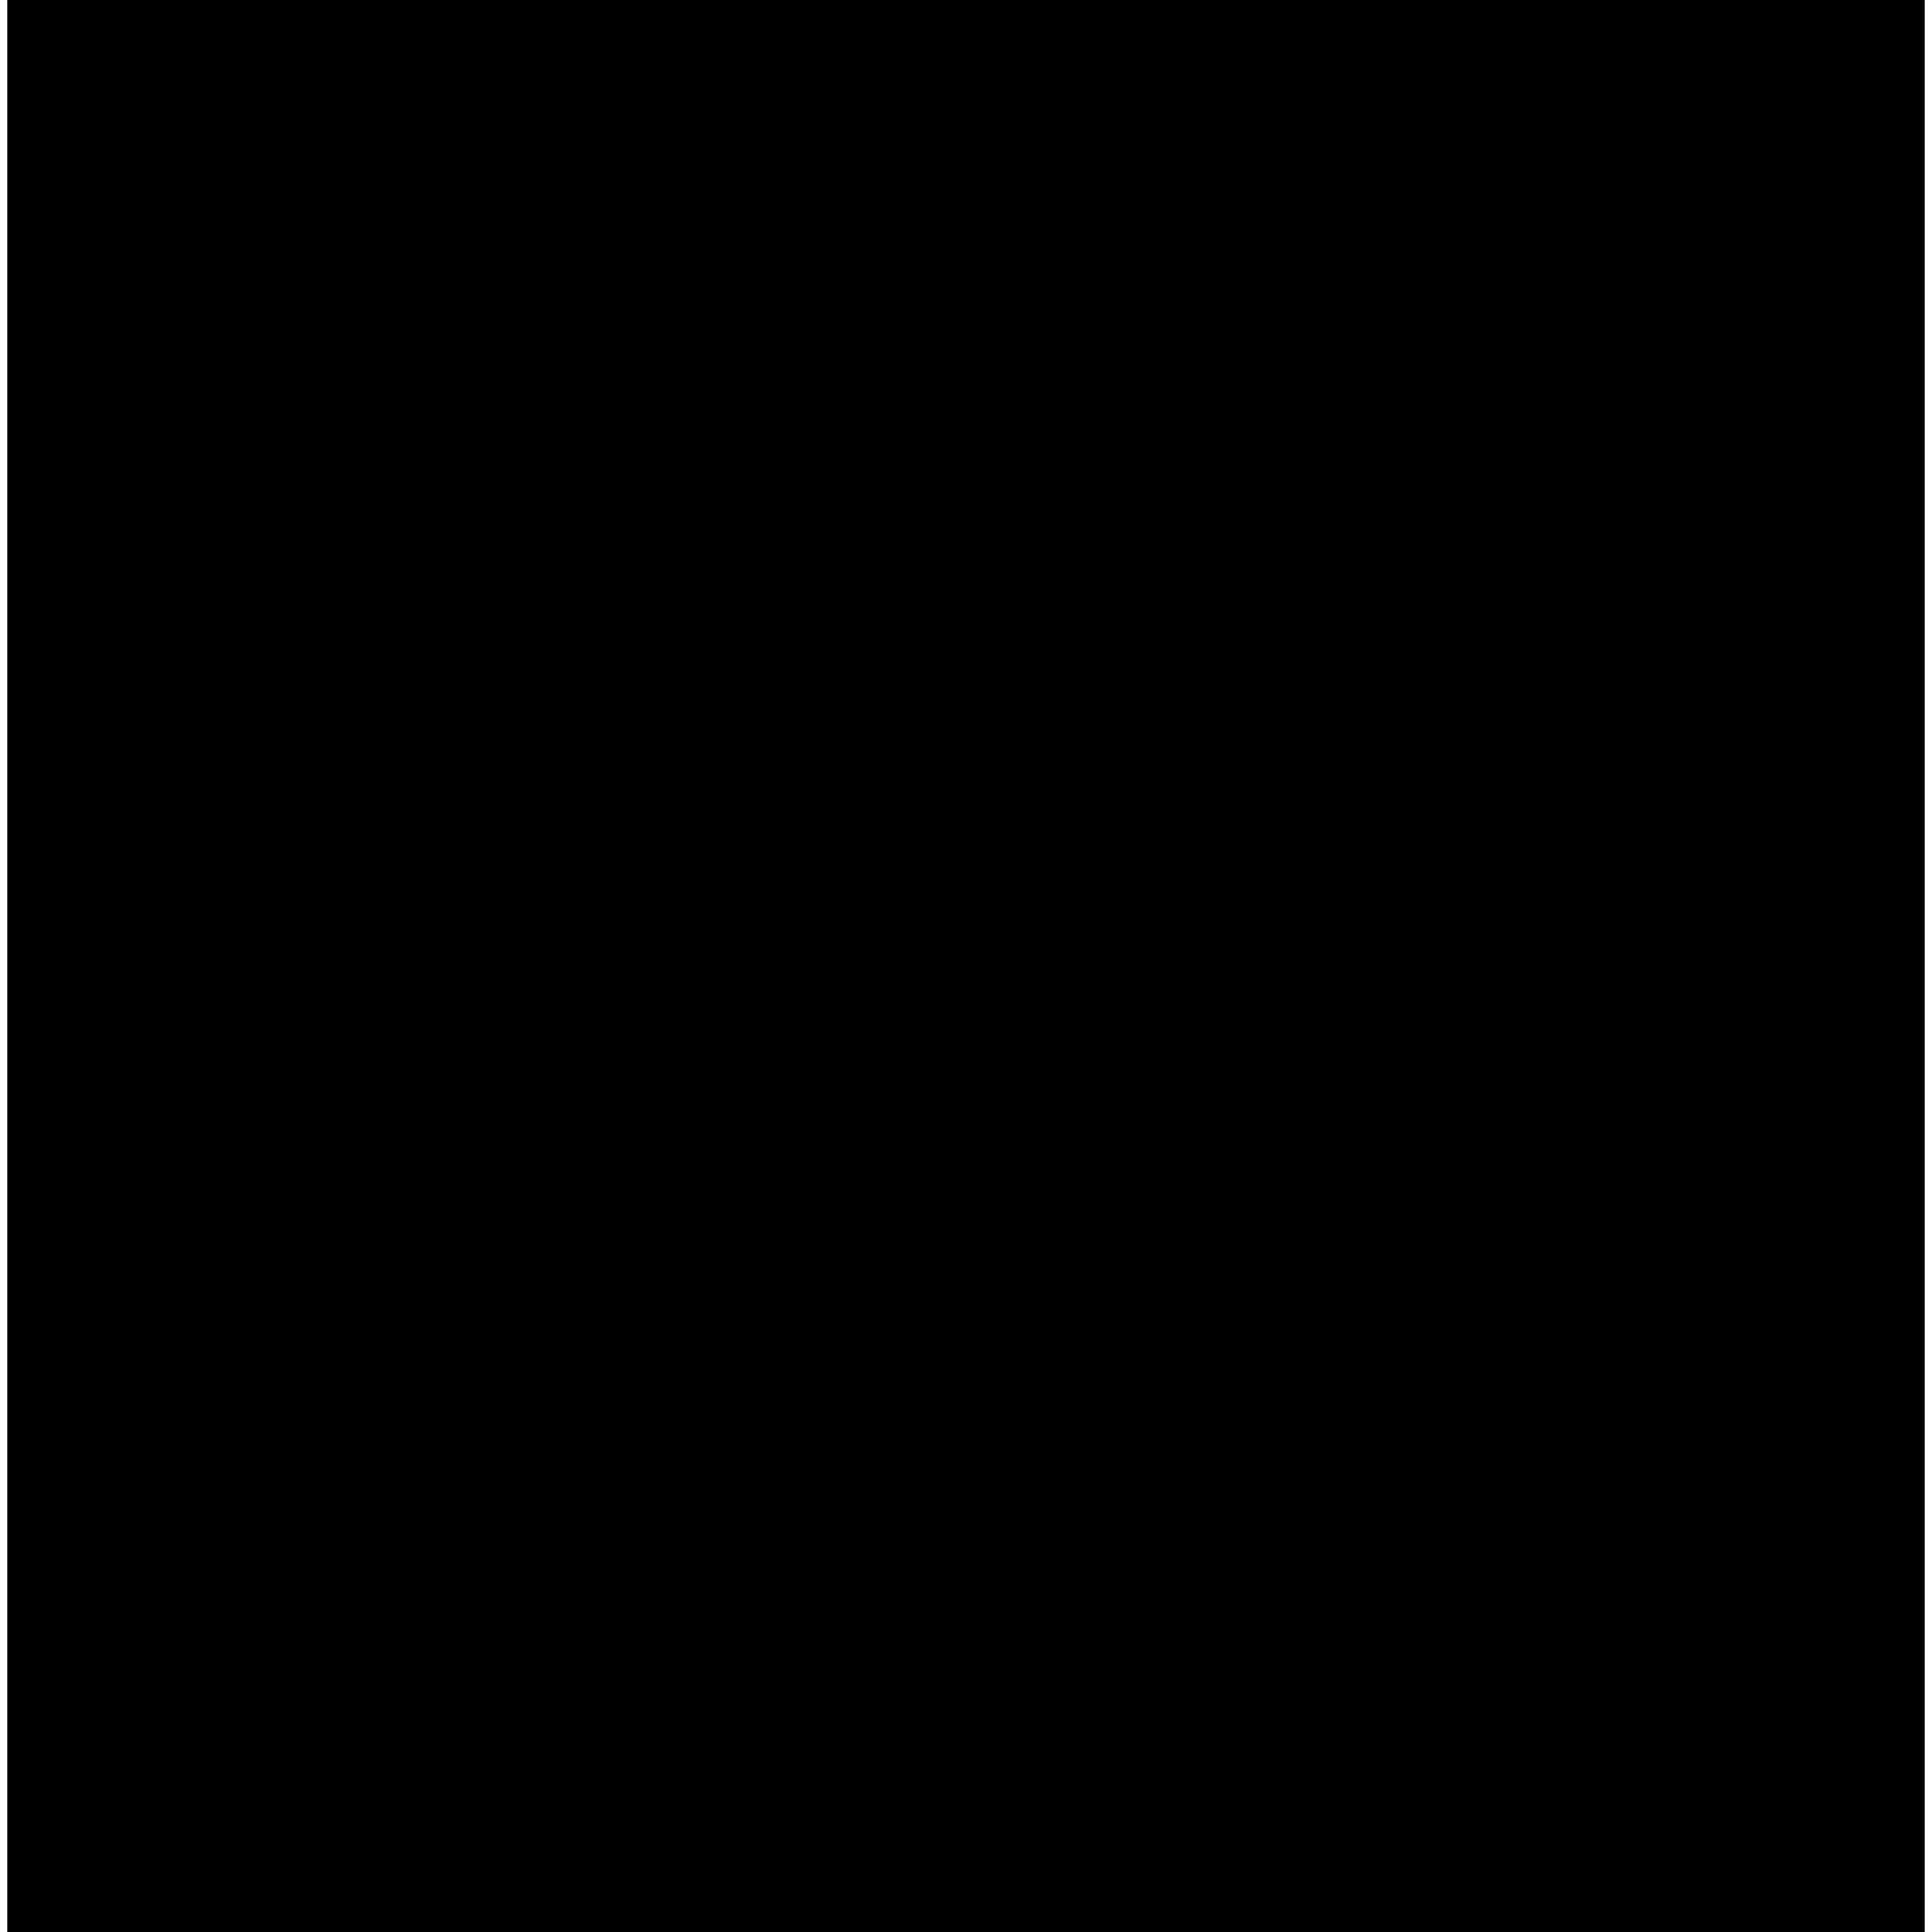
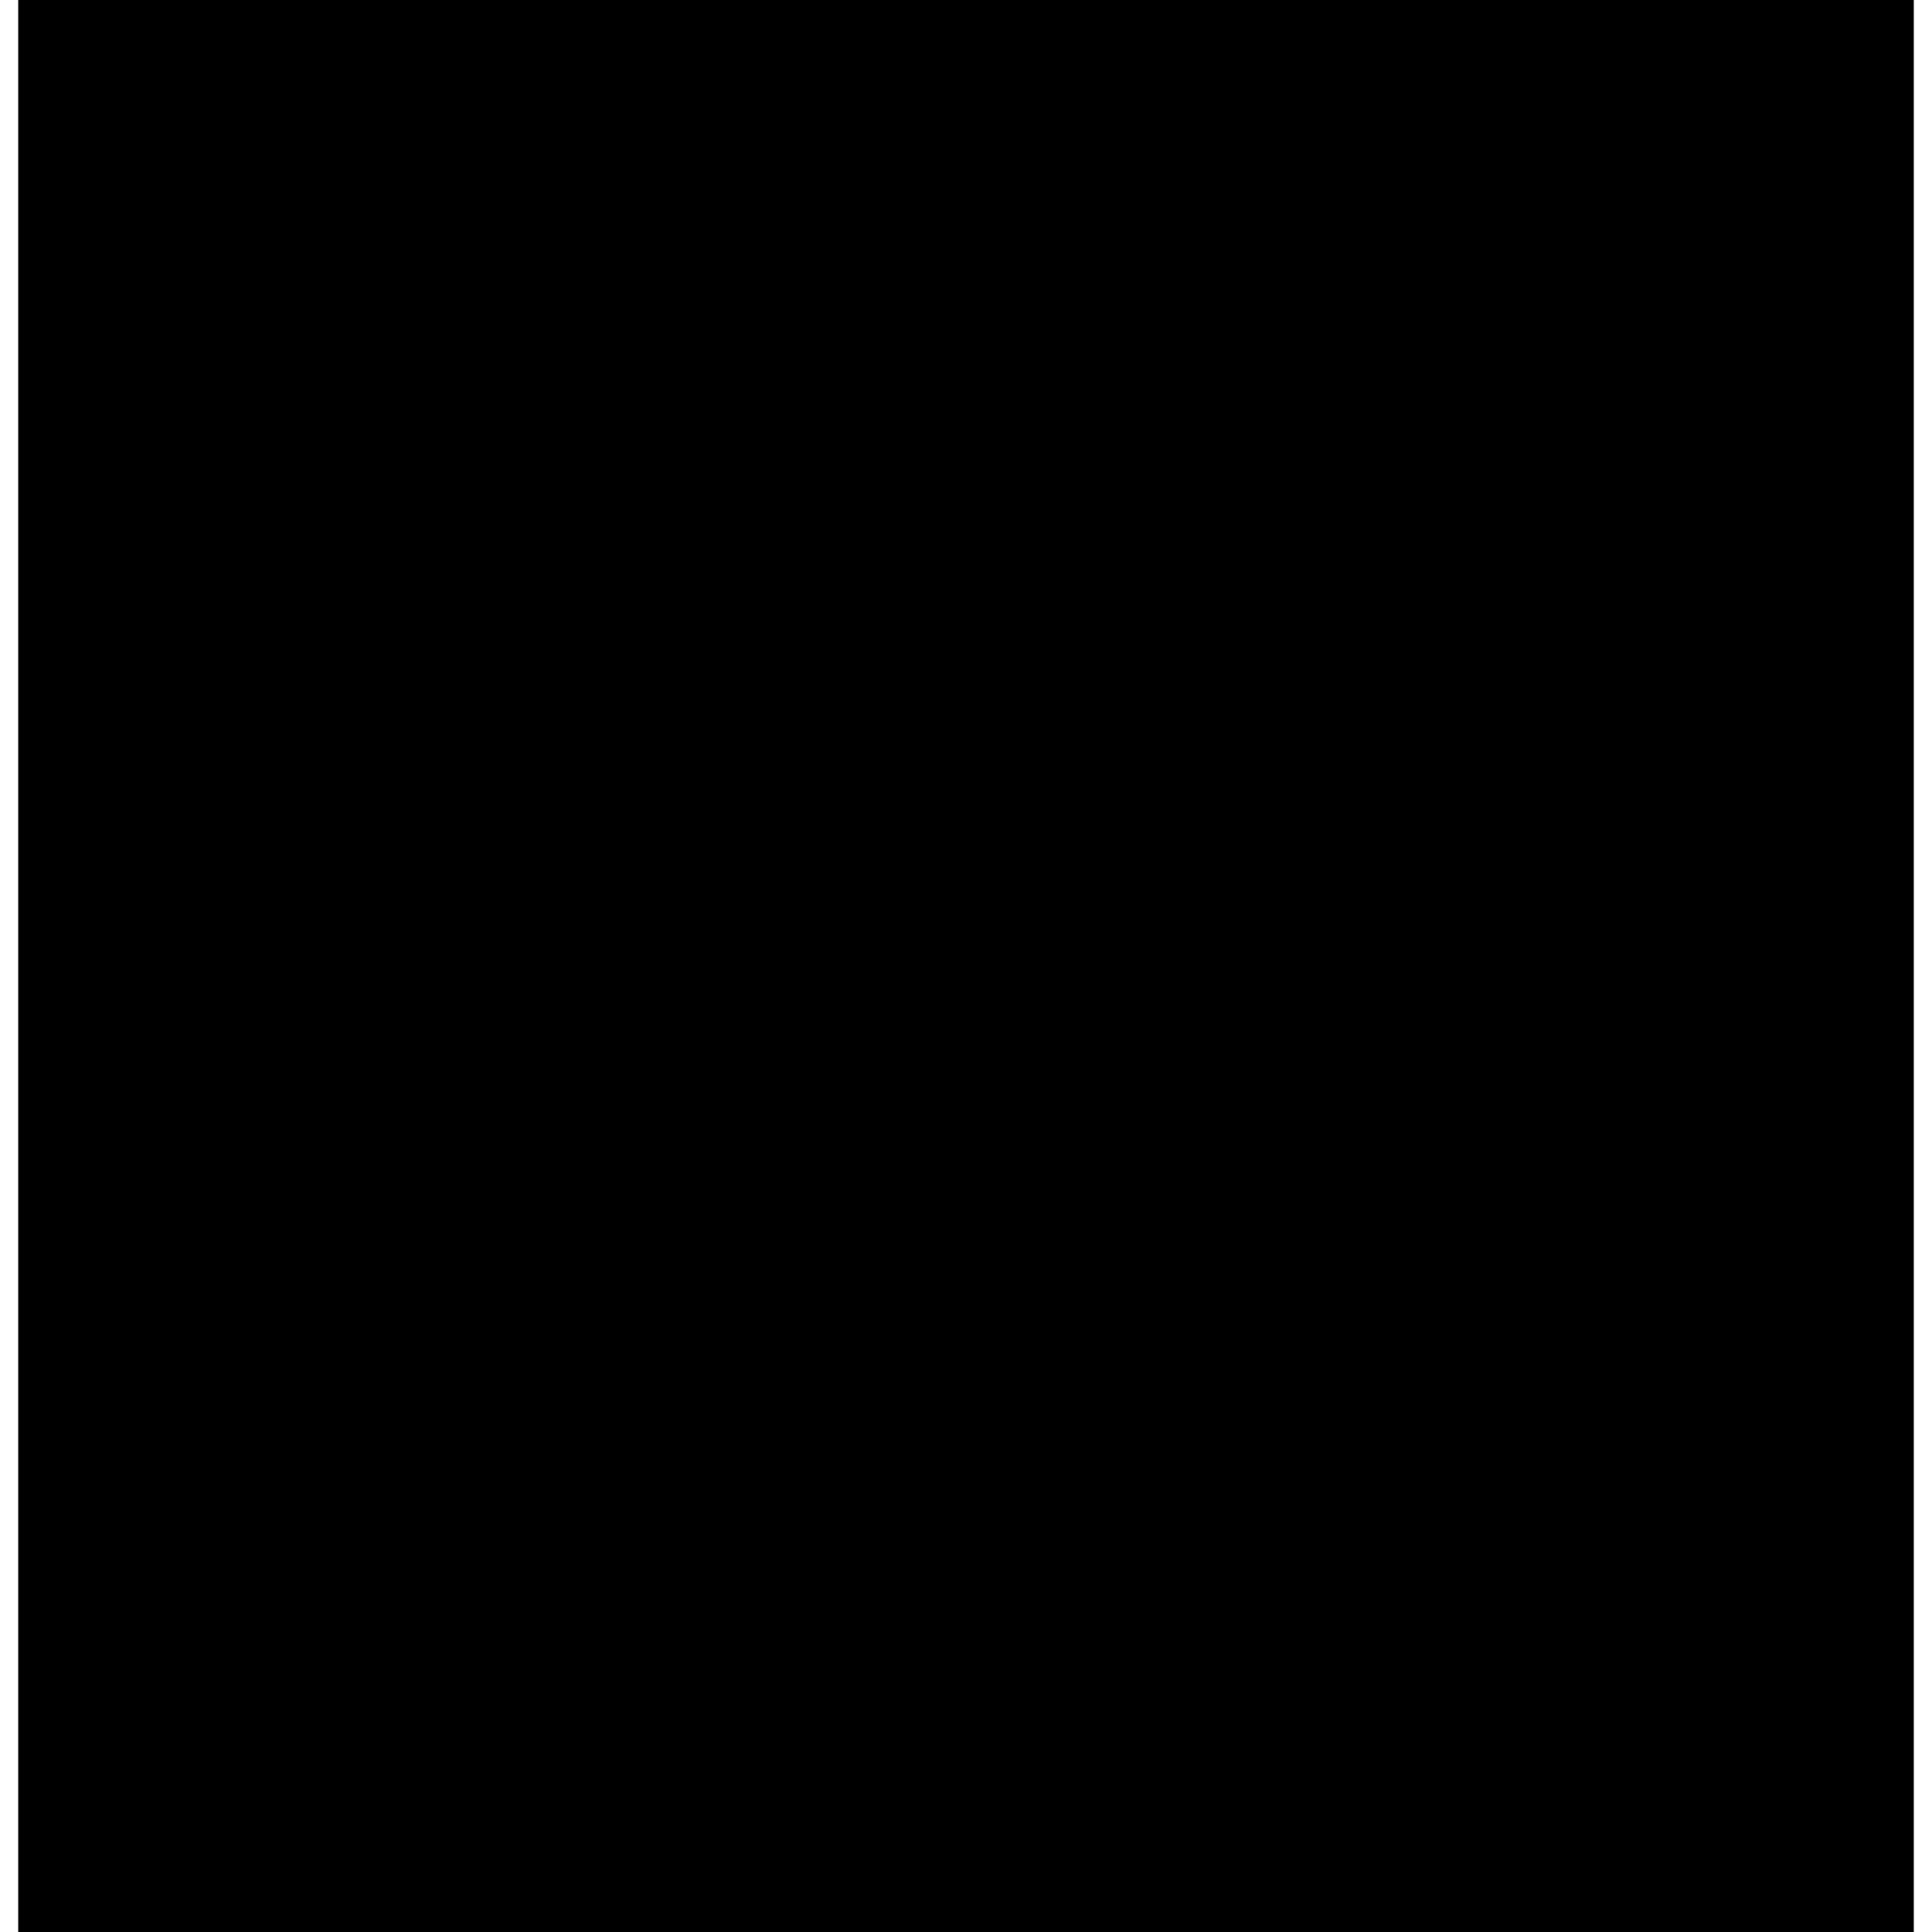
- <svg xmlns="http://www.w3.org/2000/svg" version="1.0" width="1600pt" height="1600pt" viewBox="0 0 1600 1600" preserveAspectRatio="xMidYMid meet">
-   <g transform="translate(0,1600) scale(0.1,-0.1)" fill="#000000" stroke="none">
-     <path d="M60 8000 l0 -8000 7940 0 7940 0 0 8000 0 8000 -7940 0 -7940 0 0 -8000z" />
+ <svg xmlns="http://www.w3.org/2000/svg" version="1.0" width="1061pt" height="1061pt" viewBox="0 0 1061 1061" preserveAspectRatio="xMidYMid meet">
+   <g transform="translate(0,1061) scale(0.1,-0.1)" fill="#000000" stroke="none">
+     <path d="M100 5305 l0 -5305 5205 0 5205 0 0 5305 0 5305 -5205 0 -5205 0 0 -5305z" />
  </g>
</svg>
